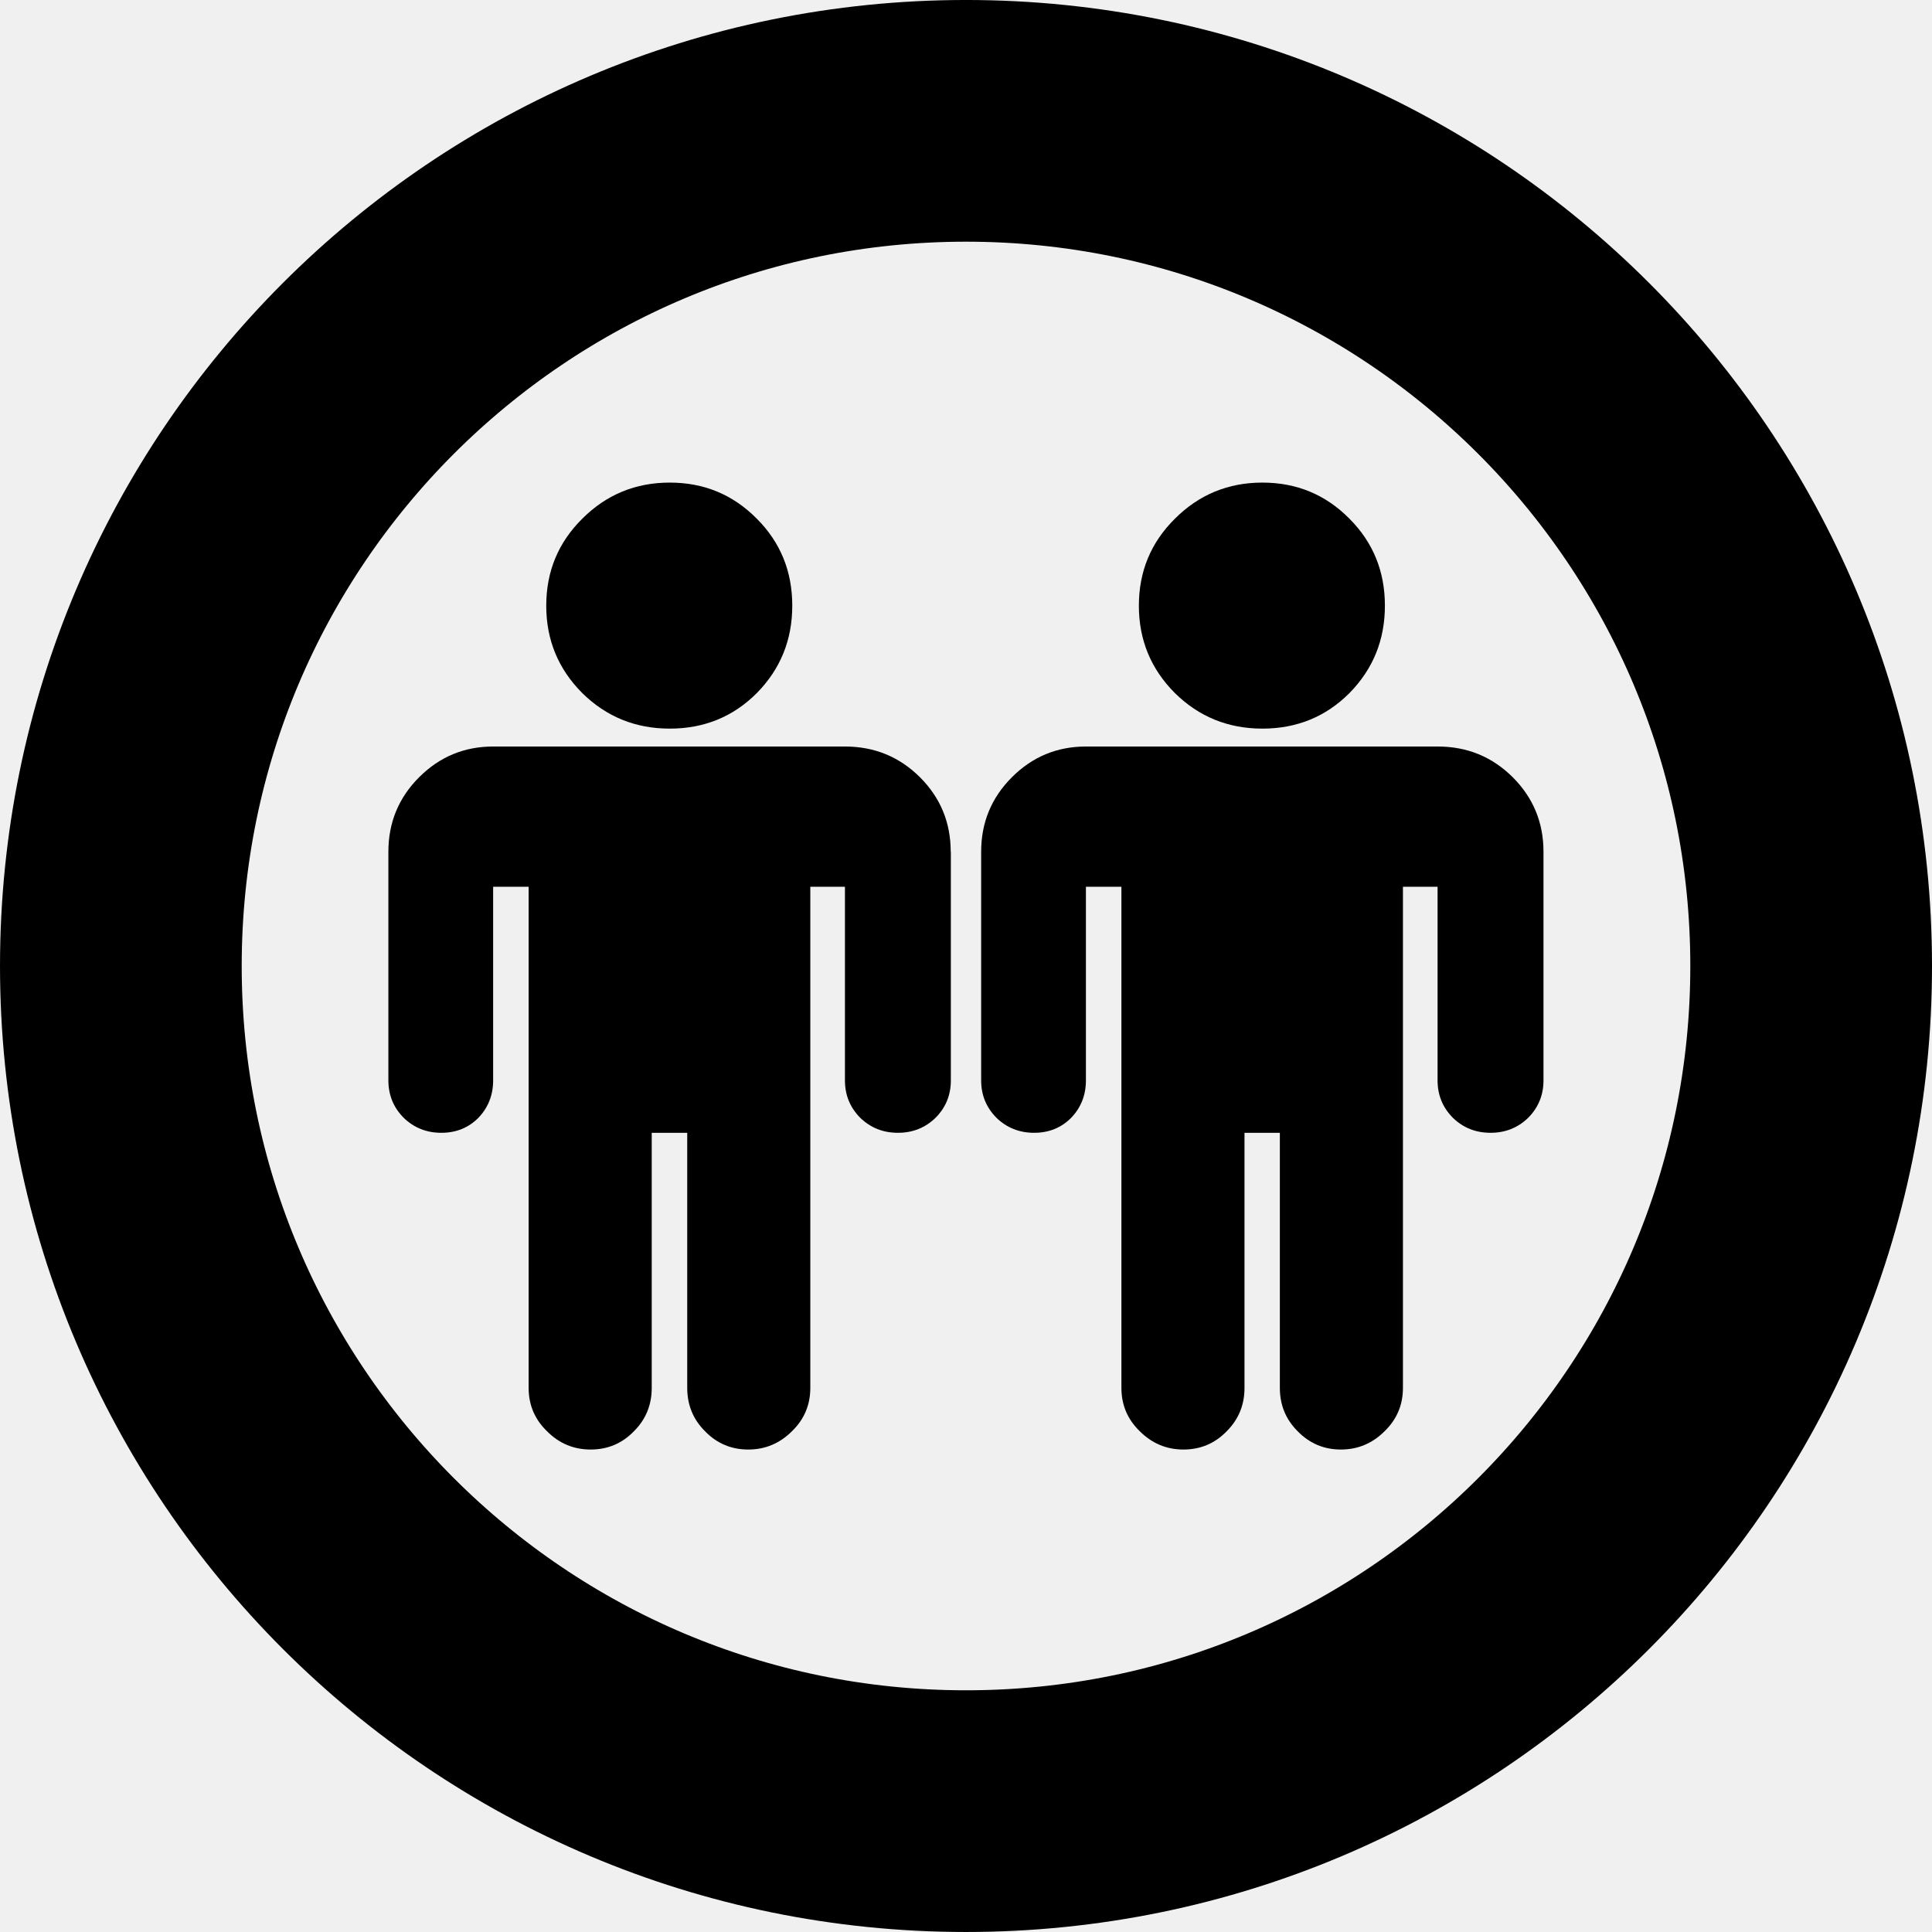
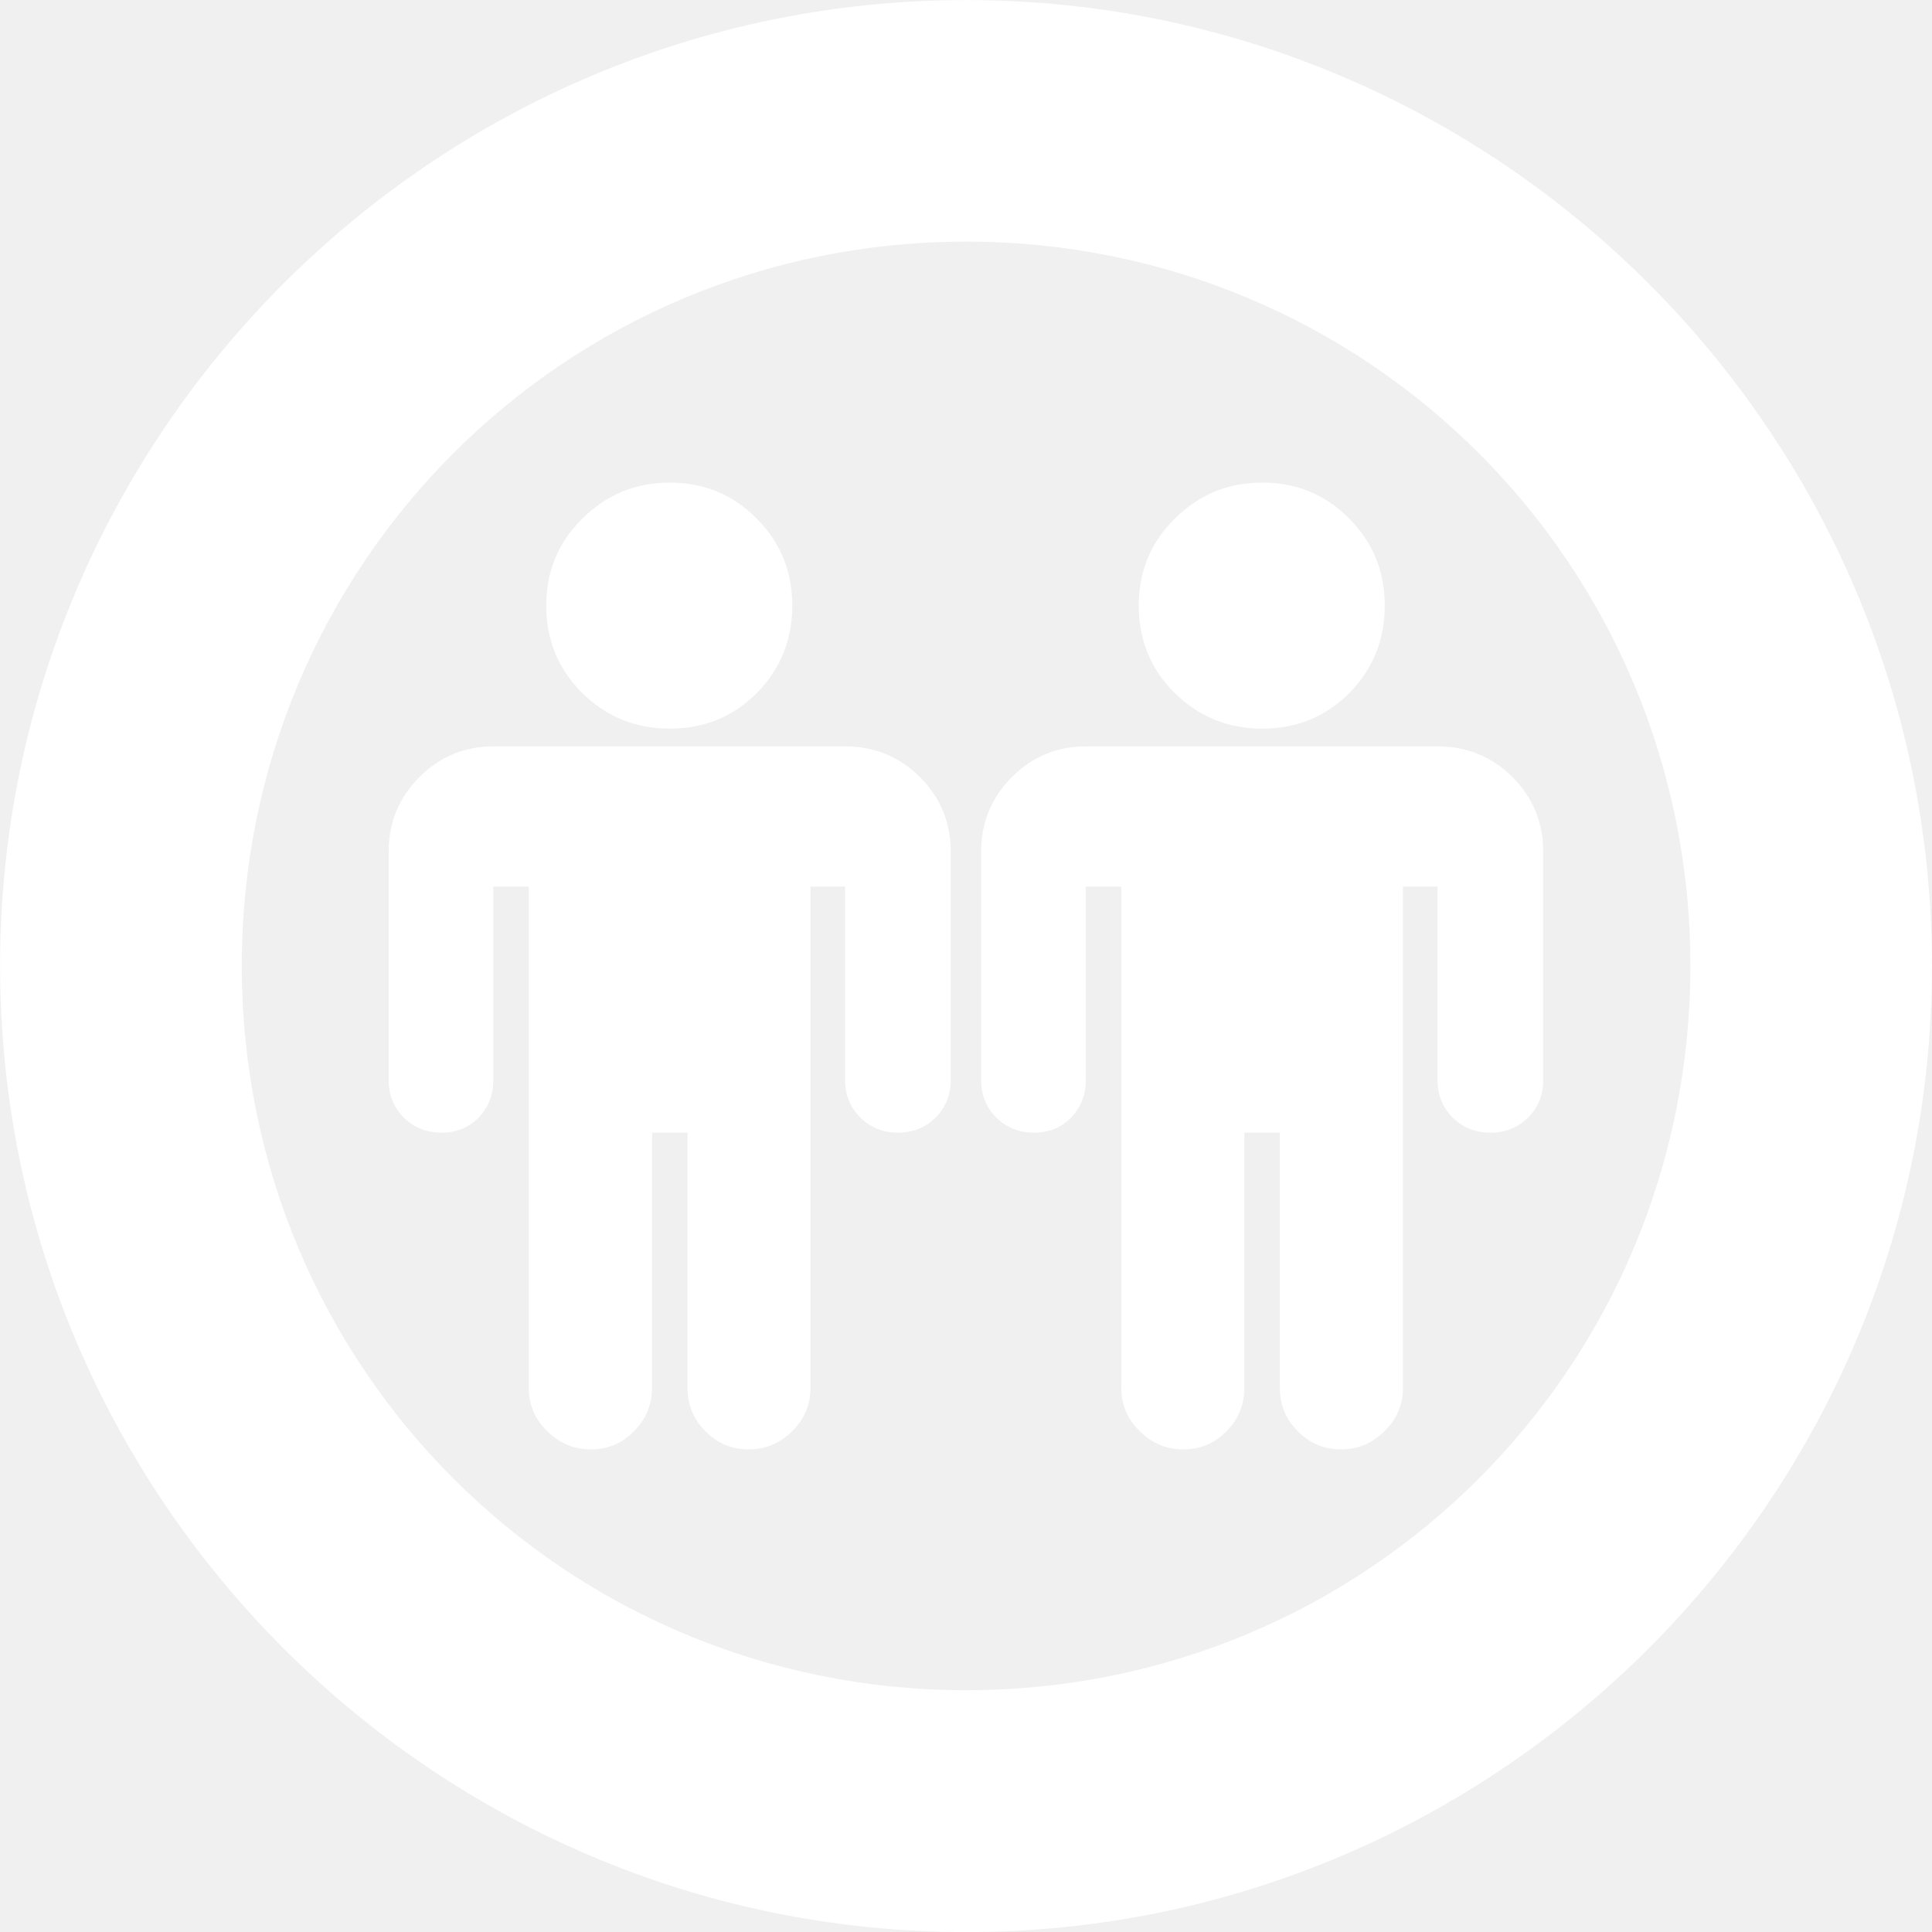
<svg xmlns="http://www.w3.org/2000/svg" width="13.389mm" height="13.389mm" viewBox="0 0 13.389 13.389" version="1.1" id="svg1">
  <defs id="defs1" />
  <g id="layer1" transform="translate(-93.76346,-91.89557)">
-     <circle style="fill:none;fill-opacity:1;stroke:#000000;stroke-width:1.675;stroke-dasharray:none;stroke-opacity:1;paint-order:stroke fill markers" id="path2-5-3" cx="100.458" cy="98.59" r="5.857" />
-     <path d="m 100.353,97.798 v 1.585 q 0,0.153 -0.107,0.26 -0.107,0.103 -0.26,0.103 -0.153,0 -0.26,-0.103 -0.107,-0.107 -0.107,-0.26 v -1.342 h -0.24 v 3.473 q 0,0.177 -0.127,0.3 -0.127,0.127 -0.303,0.127 -0.177,0 -0.3,-0.127 -0.123,-0.123 -0.123,-0.3 v -1.768 h -0.246 v 1.768 q 0,0.177 -0.123,0.3 -0.123,0.127 -0.3,0.127 -0.177,0 -0.303,-0.127 -0.127,-0.123 -0.127,-0.3 v -3.473 h -0.246 v 1.342 q 0,0.153 -0.103,0.26 -0.103,0.103 -0.256,0.103 -0.153,0 -0.26,-0.103 -0.107,-0.107 -0.107,-0.26 v -1.585 q 0,-0.303 0.213,-0.516 0.213,-0.213 0.513,-0.213 h 2.438 q 0.306,0 0.52,0.213 0.213,0.213 0.213,0.516 z m -1.345,-2.308 q 0.246,0.246 0.246,0.603 0,0.356 -0.246,0.606 -0.246,0.246 -0.603,0.246 -0.356,0 -0.606,-0.246 -0.25,-0.25 -0.25,-0.606 0,-0.356 0.25,-0.603 0.25,-0.25 0.606,-0.25 0.356,0 0.603,0.25 z m 5.452,2.308 v 1.585 q 0,0.153 -0.107,0.26 -0.107,0.103 -0.26,0.103 -0.153,0 -0.26,-0.103 -0.107,-0.107 -0.107,-0.26 v -1.342 h -0.24 v 3.473 q 0,0.177 -0.127,0.3 -0.127,0.127 -0.303,0.127 -0.176,0 -0.3,-0.127 -0.123,-0.123 -0.123,-0.3 V 99.746 H 102.388 v 1.768 q 0,0.177 -0.123,0.3 -0.123,0.127 -0.3,0.127 -0.176,0 -0.303,-0.127 -0.127,-0.123 -0.127,-0.3 v -3.473 h -0.246 v 1.342 q 0,0.153 -0.103,0.26 -0.103,0.103 -0.256,0.103 -0.153,0 -0.26,-0.103 -0.107,-0.107 -0.107,-0.26 v -1.585 q 0,-0.303 0.213,-0.516 0.213,-0.213 0.513,-0.213 h 2.438 q 0.306,0 0.52,0.213 0.213,0.213 0.213,0.516 z m -1.345,-2.308 q 0.246,0.246 0.246,0.603 0,0.356 -0.246,0.606 -0.246,0.246 -0.603,0.246 -0.356,0 -0.606,-0.246 -0.25,-0.25 -0.25,-0.606 0,-0.356 0.25,-0.603 0.25,-0.25 0.606,-0.25 0.356,0 0.603,0.25 z" id="text6-0" style="font-size:6.82px;font-family:ModulaBlack;-inkscape-font-specification:'ModulaBlack, Normal';stroke-width:0.36" aria-label="" />
+     <path id="path2-5-3" style="color:#000000;fill:#ffffff;-inkscape-stroke:none;paint-order:stroke fill markers" d="m 100.459,91.896 c -3.687,0 -6.695,3.006 -6.695,6.693 0,3.687 3.008,6.696 6.695,6.696 3.687,0 6.693,-3.008 6.693,-6.696 0,-3.687 -3.006,-6.693 -6.693,-6.693 z m 0,1.674 c 2.782,0 5.019,2.237 5.019,5.019 0,2.782 -2.237,5.02 -5.019,5.02 -2.782,0 -5.02,-2.238 -5.02,-5.02 0,-2.782 2.238,-5.019 5.02,-5.019 z m -2.054,1.67 c -0.238,0 -0.44,0.084 -0.606,0.25 -0.167,0.164 -0.25,0.365 -0.25,0.603 0,0.238 0.083,0.44 0.25,0.606 0.167,0.164 0.369,0.246 0.606,0.246 0.238,0 0.439,-0.082 0.603,-0.246 0.164,-0.167 0.246,-0.369 0.246,-0.606 0,-0.238 -0.082,-0.438 -0.246,-0.603 -0.164,-0.167 -0.366,-0.25 -0.603,-0.25 z m 4.106,0 c -0.238,0 -0.44,0.084 -0.606,0.25 -0.167,0.164 -0.25,0.365 -0.25,0.603 0,0.238 0.083,0.44 0.25,0.606 0.167,0.164 0.369,0.246 0.606,0.246 0.238,0 0.439,-0.082 0.603,-0.246 0.164,-0.167 0.246,-0.369 0.246,-0.606 0,-0.238 -0.082,-0.438 -0.246,-0.603 -0.164,-0.167 -0.366,-0.25 -0.603,-0.25 z m -5.328,1.828 c -0.2,0 -0.371,0.071 -0.513,0.213 -0.142,0.142 -0.213,0.314 -0.213,0.516 v 1.585 c 0,0.102 0.035,0.189 0.106,0.26 0.071,0.069 0.158,0.103 0.26,0.103 0.102,0 0.187,-0.034 0.256,-0.103 0.069,-0.071 0.103,-0.158 0.103,-0.26 v -1.342 h 0.246 v 3.473 c 0,0.118 0.042,0.218 0.127,0.3 0.084,0.084 0.185,0.127 0.303,0.127 0.118,0 0.218,-0.042 0.3,-0.127 0.082,-0.082 0.124,-0.182 0.124,-0.3 v -1.768 h 0.246 v 1.768 c 0,0.118 0.041,0.218 0.123,0.3 0.082,0.084 0.182,0.127 0.3,0.127 0.118,0 0.219,-0.042 0.303,-0.127 0.084,-0.082 0.126,-0.182 0.126,-0.3 v -3.473 h 0.24 v 1.342 c 0,0.102 0.036,0.189 0.107,0.26 0.071,0.069 0.157,0.103 0.259,0.103 0.102,0 0.189,-0.034 0.26,-0.103 0.071,-0.071 0.106,-0.158 0.106,-0.26 v -1.585 c 0,-0.202 -0.071,-0.374 -0.213,-0.516 -0.142,-0.142 -0.316,-0.213 -0.52,-0.213 z m 4.106,0 c -0.2,0 -0.371,0.071 -0.513,0.213 -0.142,0.142 -0.213,0.314 -0.213,0.516 v 1.585 c 0,0.102 0.035,0.189 0.106,0.26 0.071,0.069 0.158,0.103 0.26,0.103 0.102,0 0.187,-0.034 0.256,-0.103 0.069,-0.071 0.103,-0.158 0.103,-0.26 v -1.342 h 0.246 v 3.473 c 0,0.118 0.042,0.218 0.127,0.3 0.084,0.084 0.185,0.127 0.303,0.127 0.118,0 0.218,-0.042 0.3,-0.127 0.082,-0.082 0.123,-0.182 0.123,-0.3 v -1.768 h 0.246 v 1.768 c 0,0.118 0.041,0.218 0.123,0.3 0.082,0.084 0.182,0.127 0.3,0.127 0.118,0 0.218,-0.042 0.303,-0.127 0.084,-0.082 0.127,-0.182 0.127,-0.3 v -3.473 h 0.24 v 1.342 c 0,0.102 0.035,0.189 0.106,0.26 0.071,0.069 0.158,0.103 0.26,0.103 0.102,0 0.189,-0.034 0.26,-0.103 0.071,-0.071 0.106,-0.158 0.106,-0.26 v -1.585 c 0,-0.202 -0.071,-0.374 -0.213,-0.516 -0.142,-0.142 -0.316,-0.213 -0.52,-0.213 z" />
  </g>
</svg>
